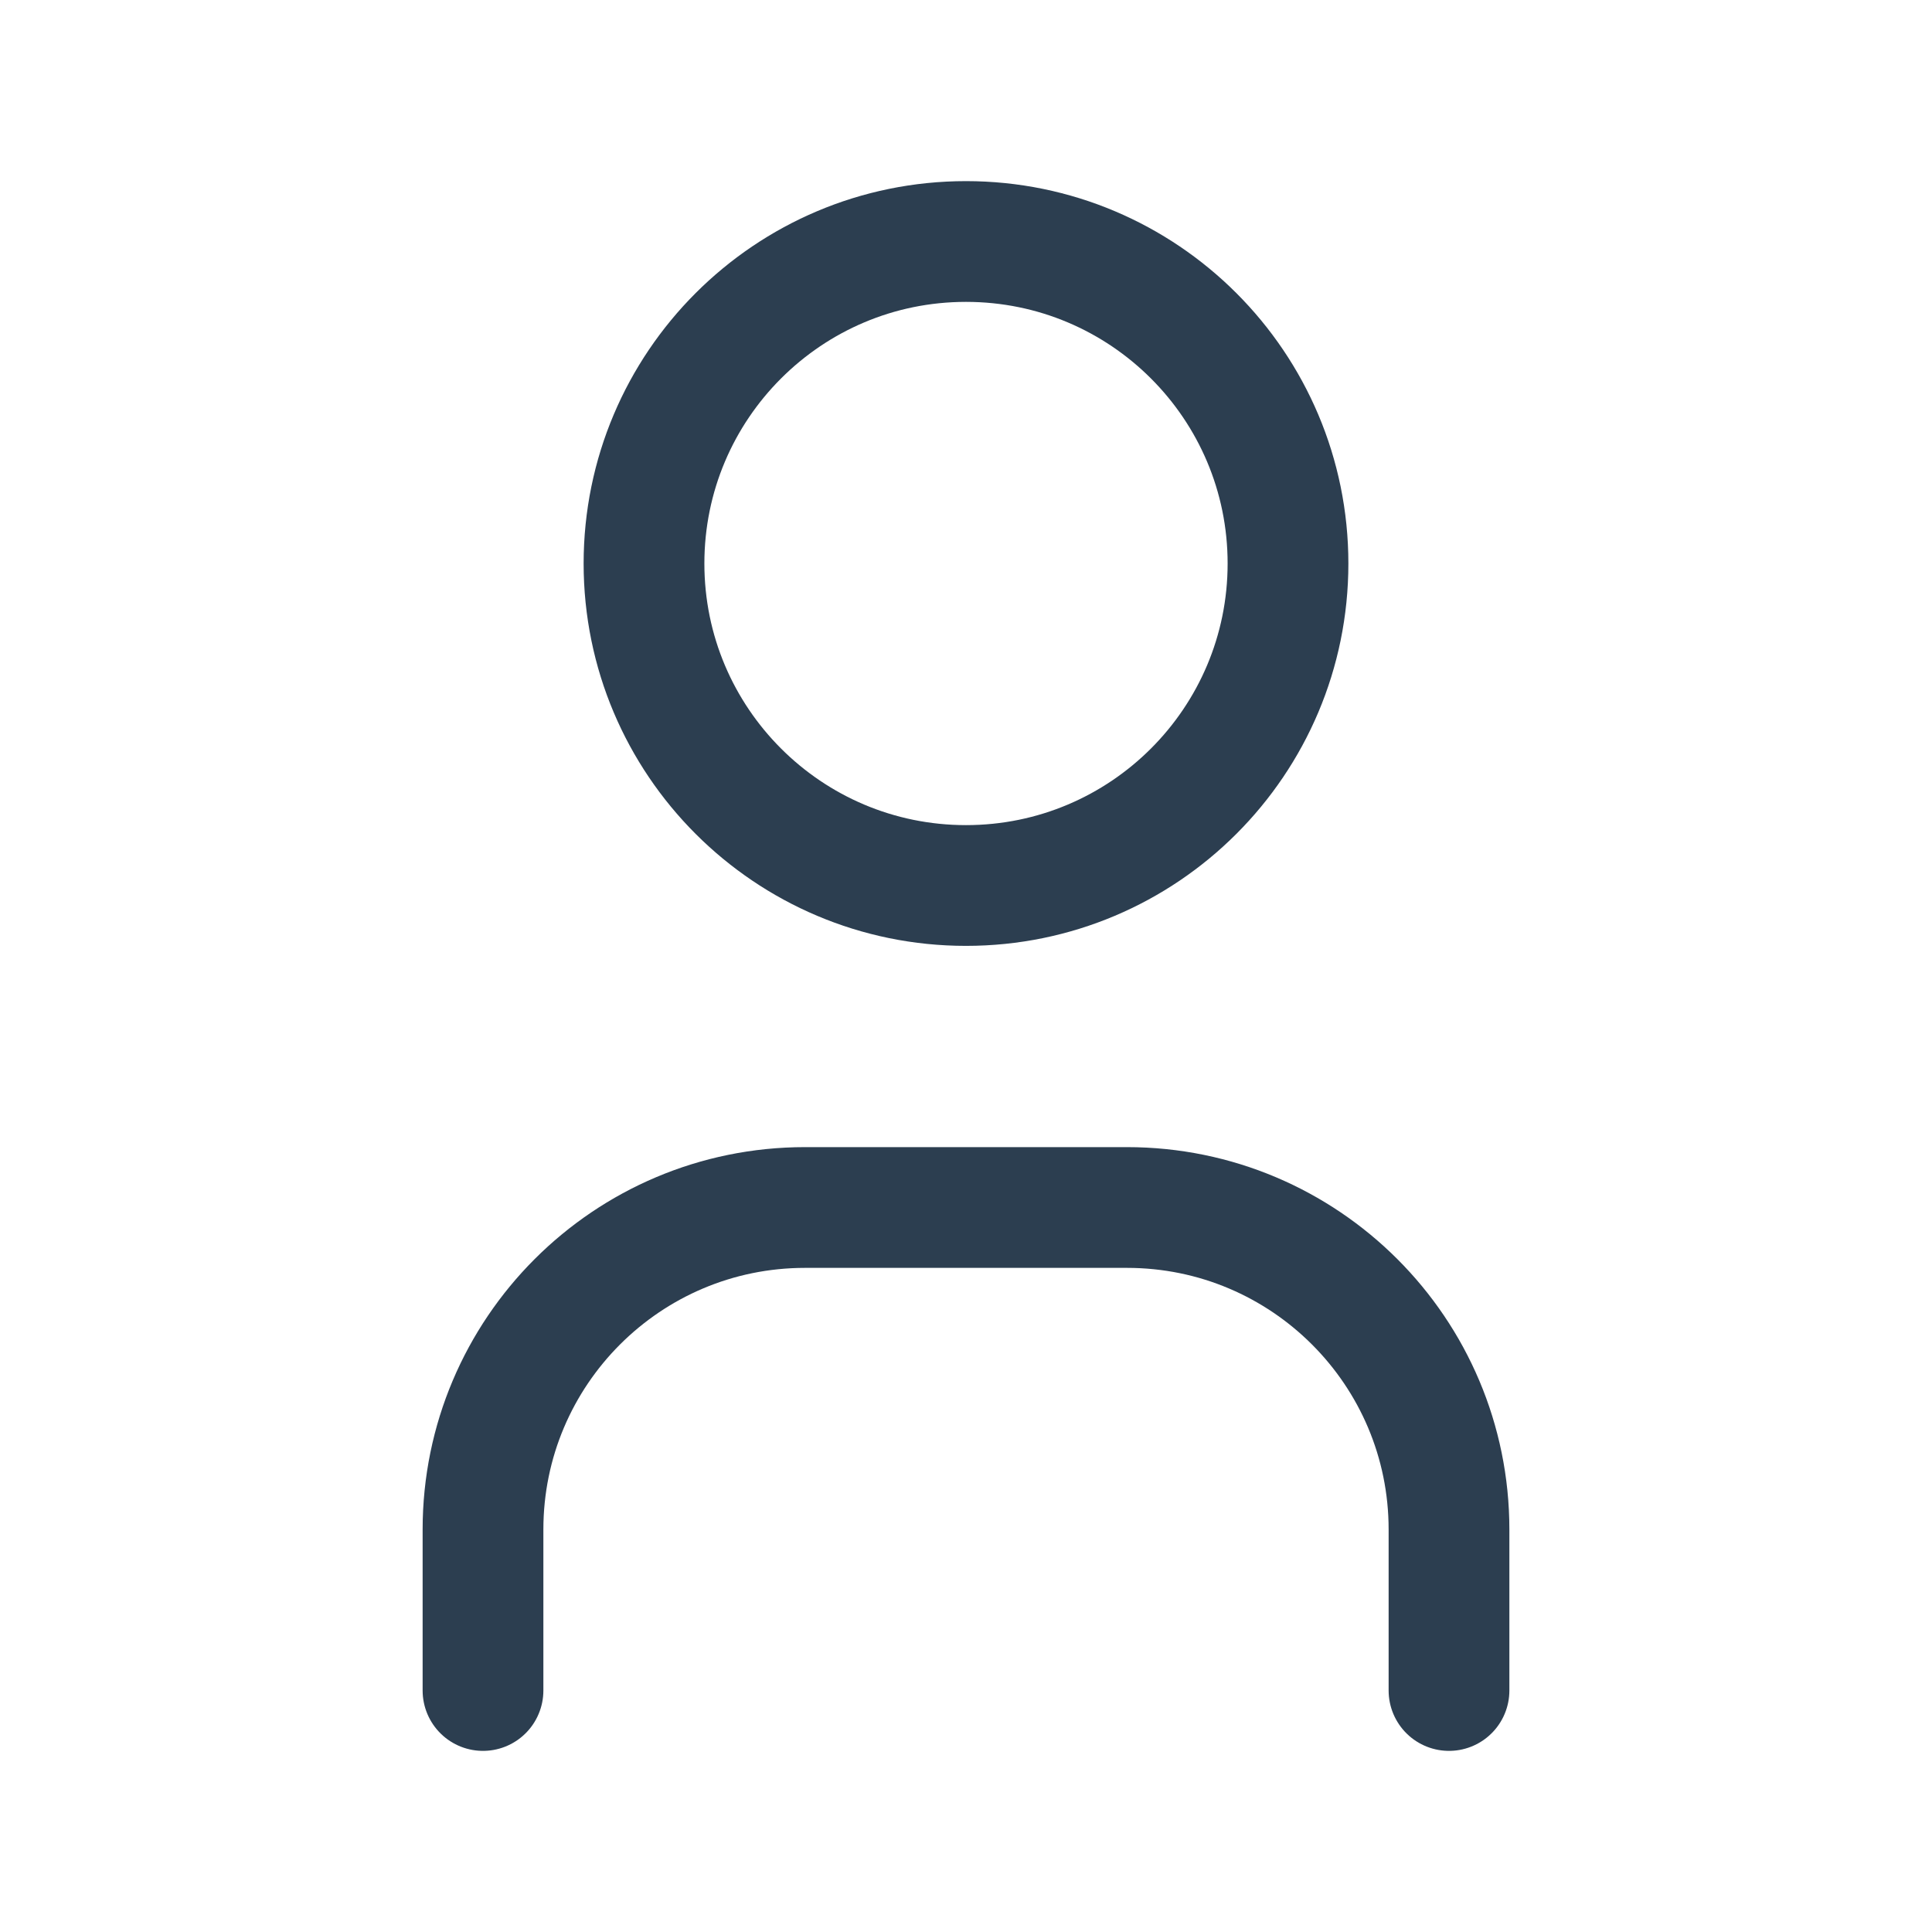
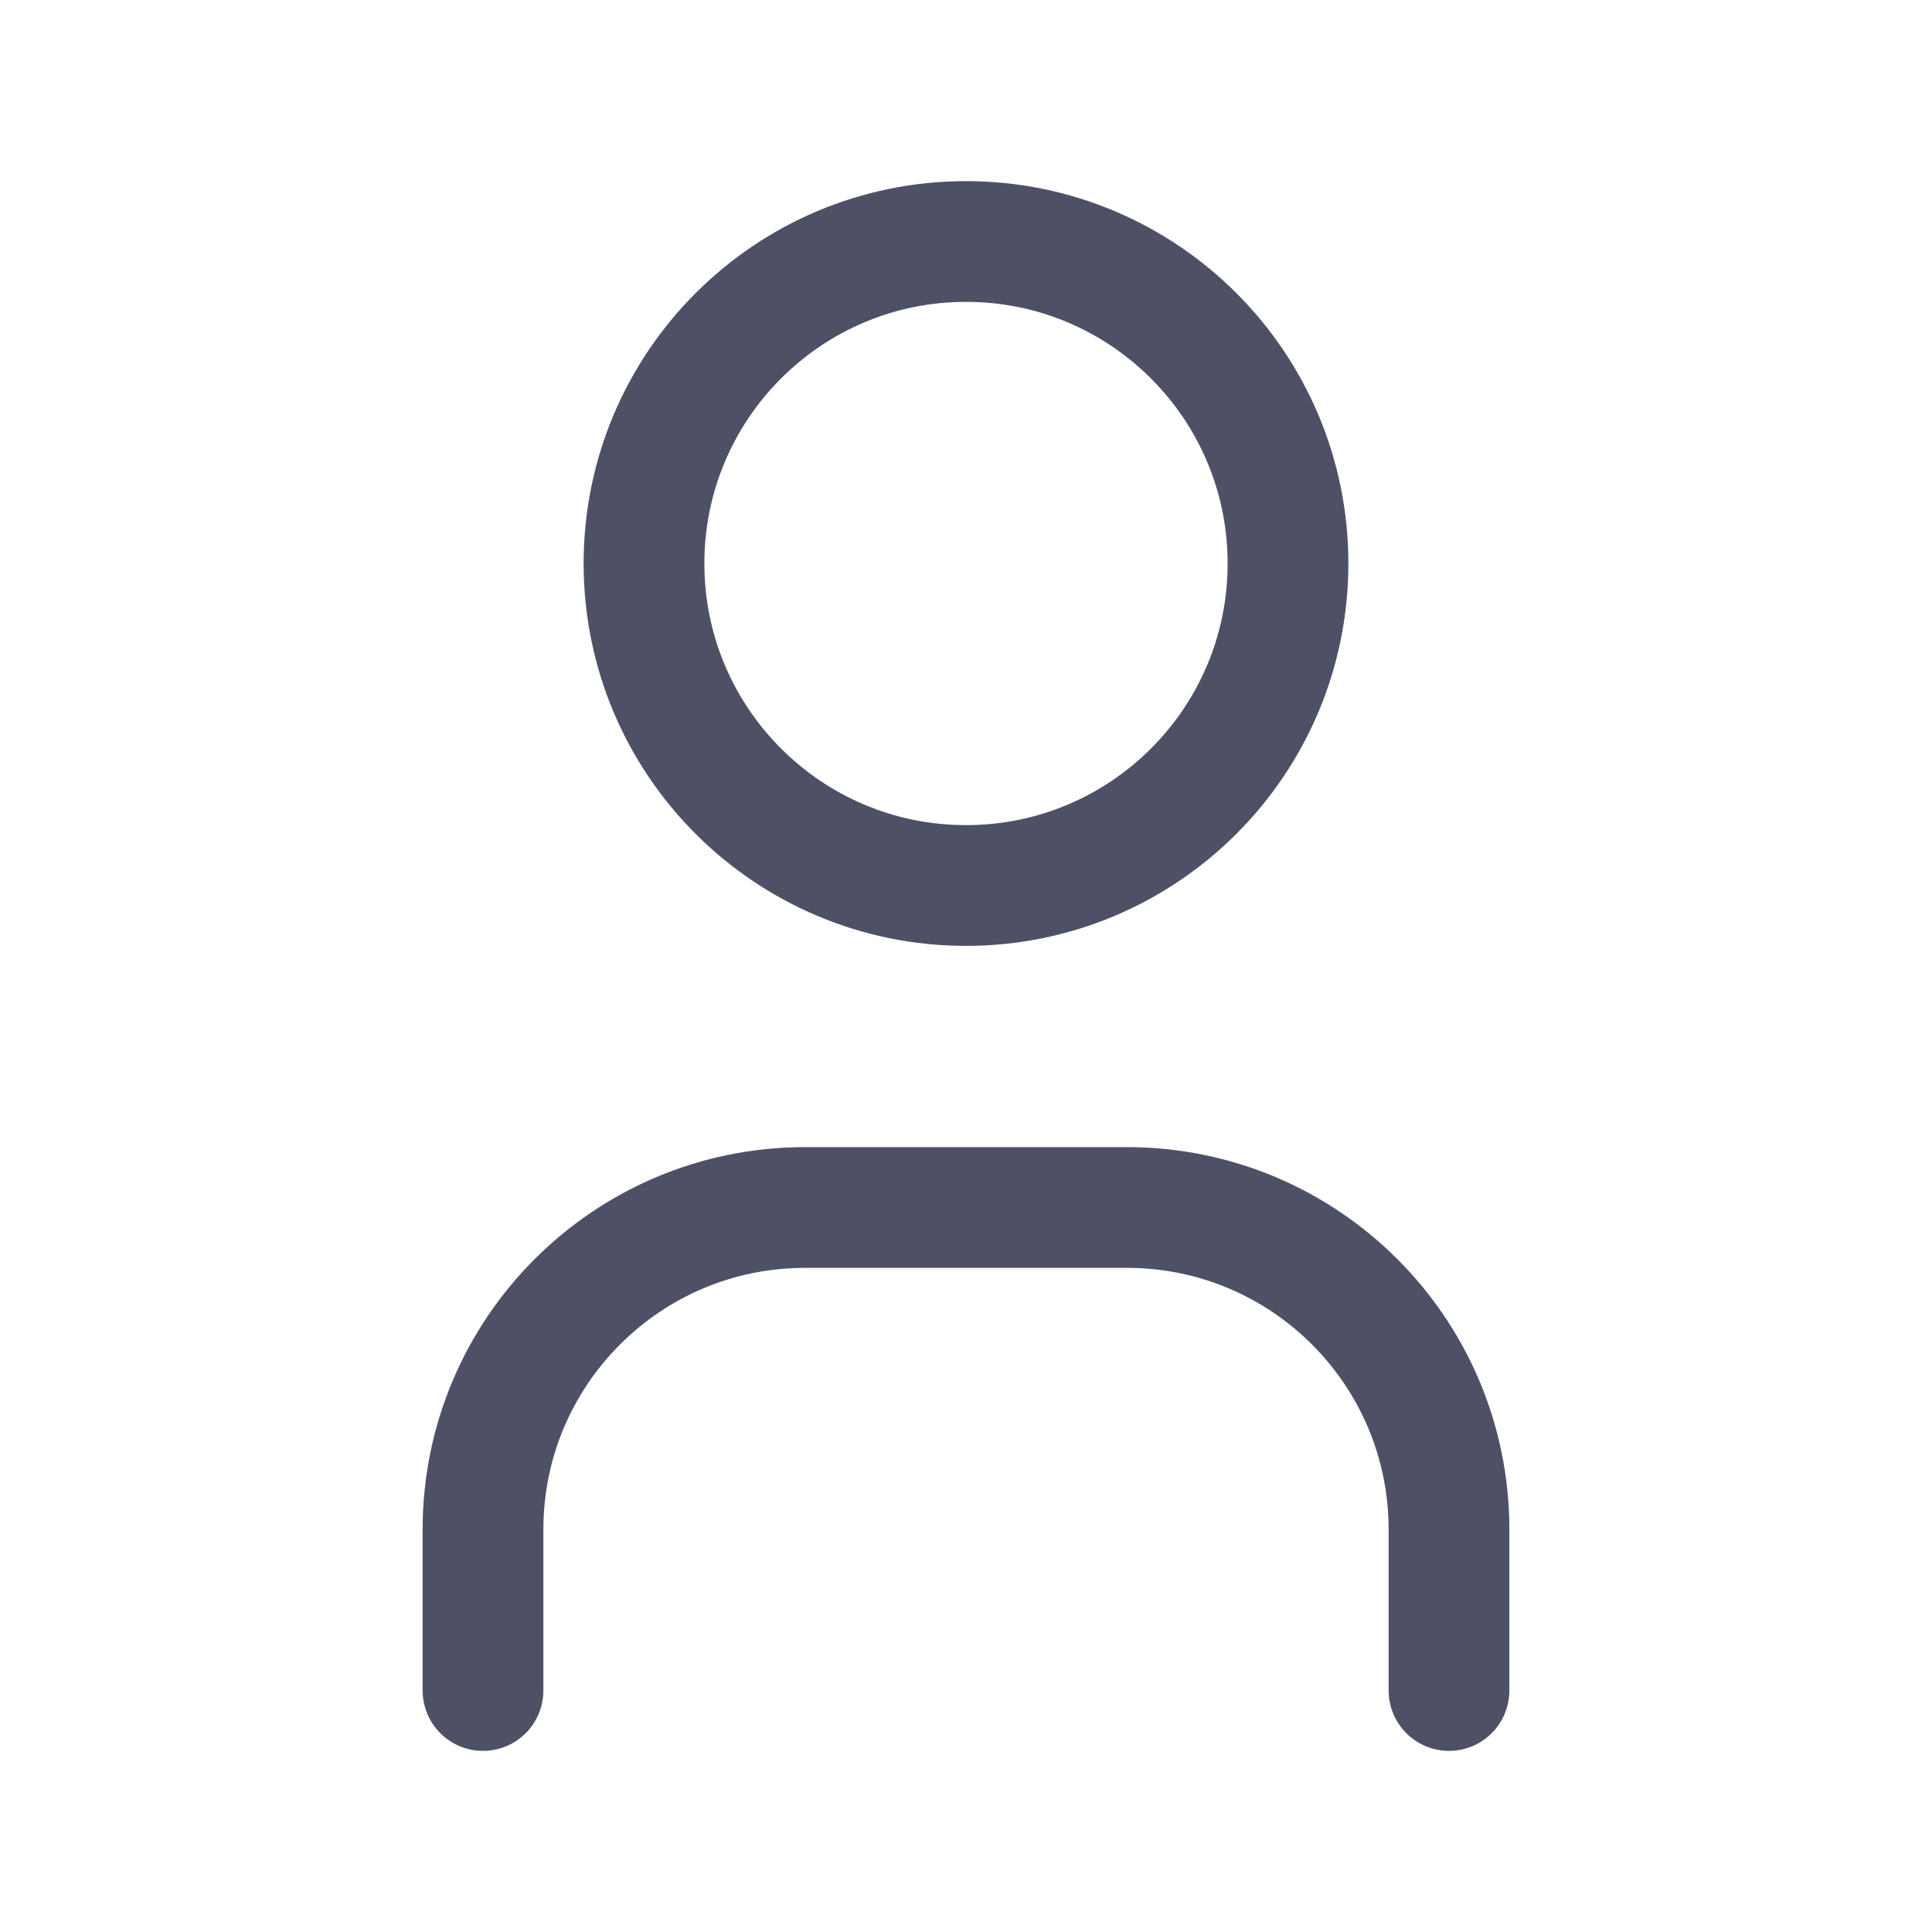
- <svg xmlns="http://www.w3.org/2000/svg" class="icon icon-tabler icon-tabler-user" width="44" height="44" viewBox="0 0 24 24" stroke-width="1.5" stroke="#2c3e50" fill="none" stroke-linecap="round" stroke-linejoin="round">
+ <svg xmlns="http://www.w3.org/2000/svg" class="icon icon-tabler icon-tabler-user" width="44" height="44" viewBox="0 0 24 24" stroke-width="1.5" stroke="#4E5166" fill="none" stroke-linecap="round" stroke-linejoin="round">
  <path stroke="none" d="M0 0h24v24H0z" fill="none" />
  <circle cx="12" cy="7" r="4" />
  <path d="M6 21v-2a4 4 0 0 1 4 -4h4a4 4 0 0 1 4 4v2" />
</svg>
